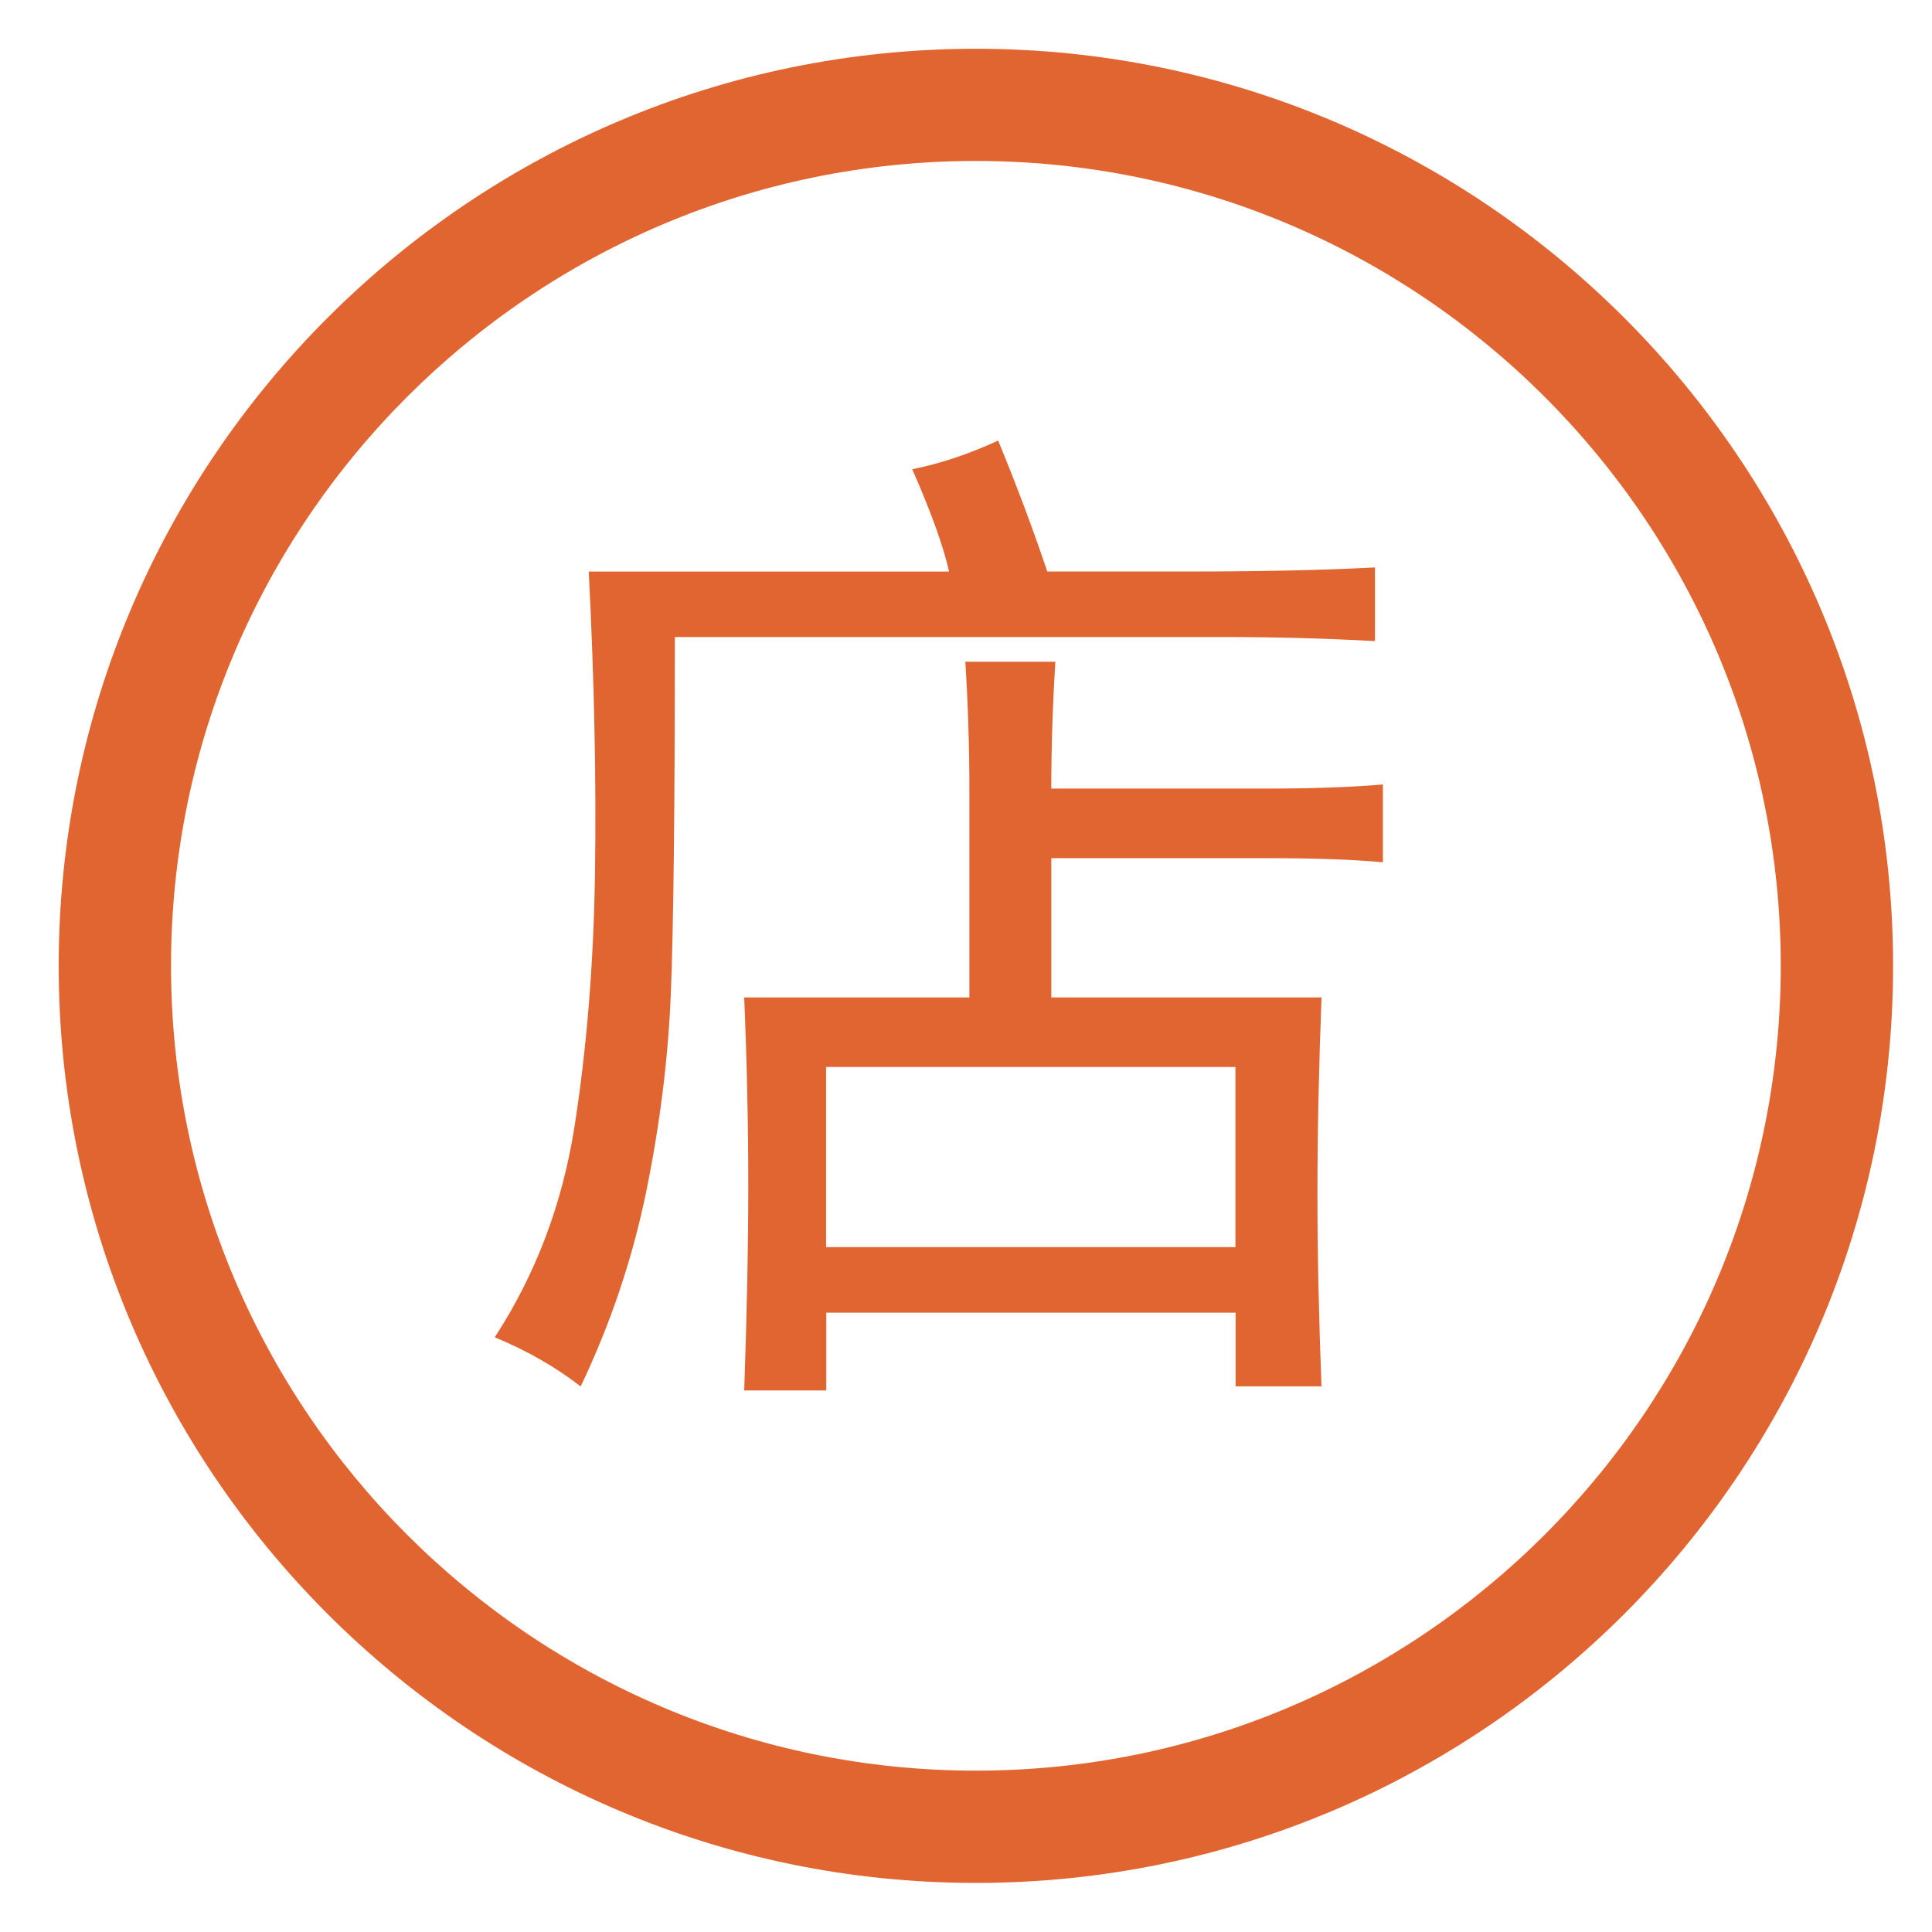
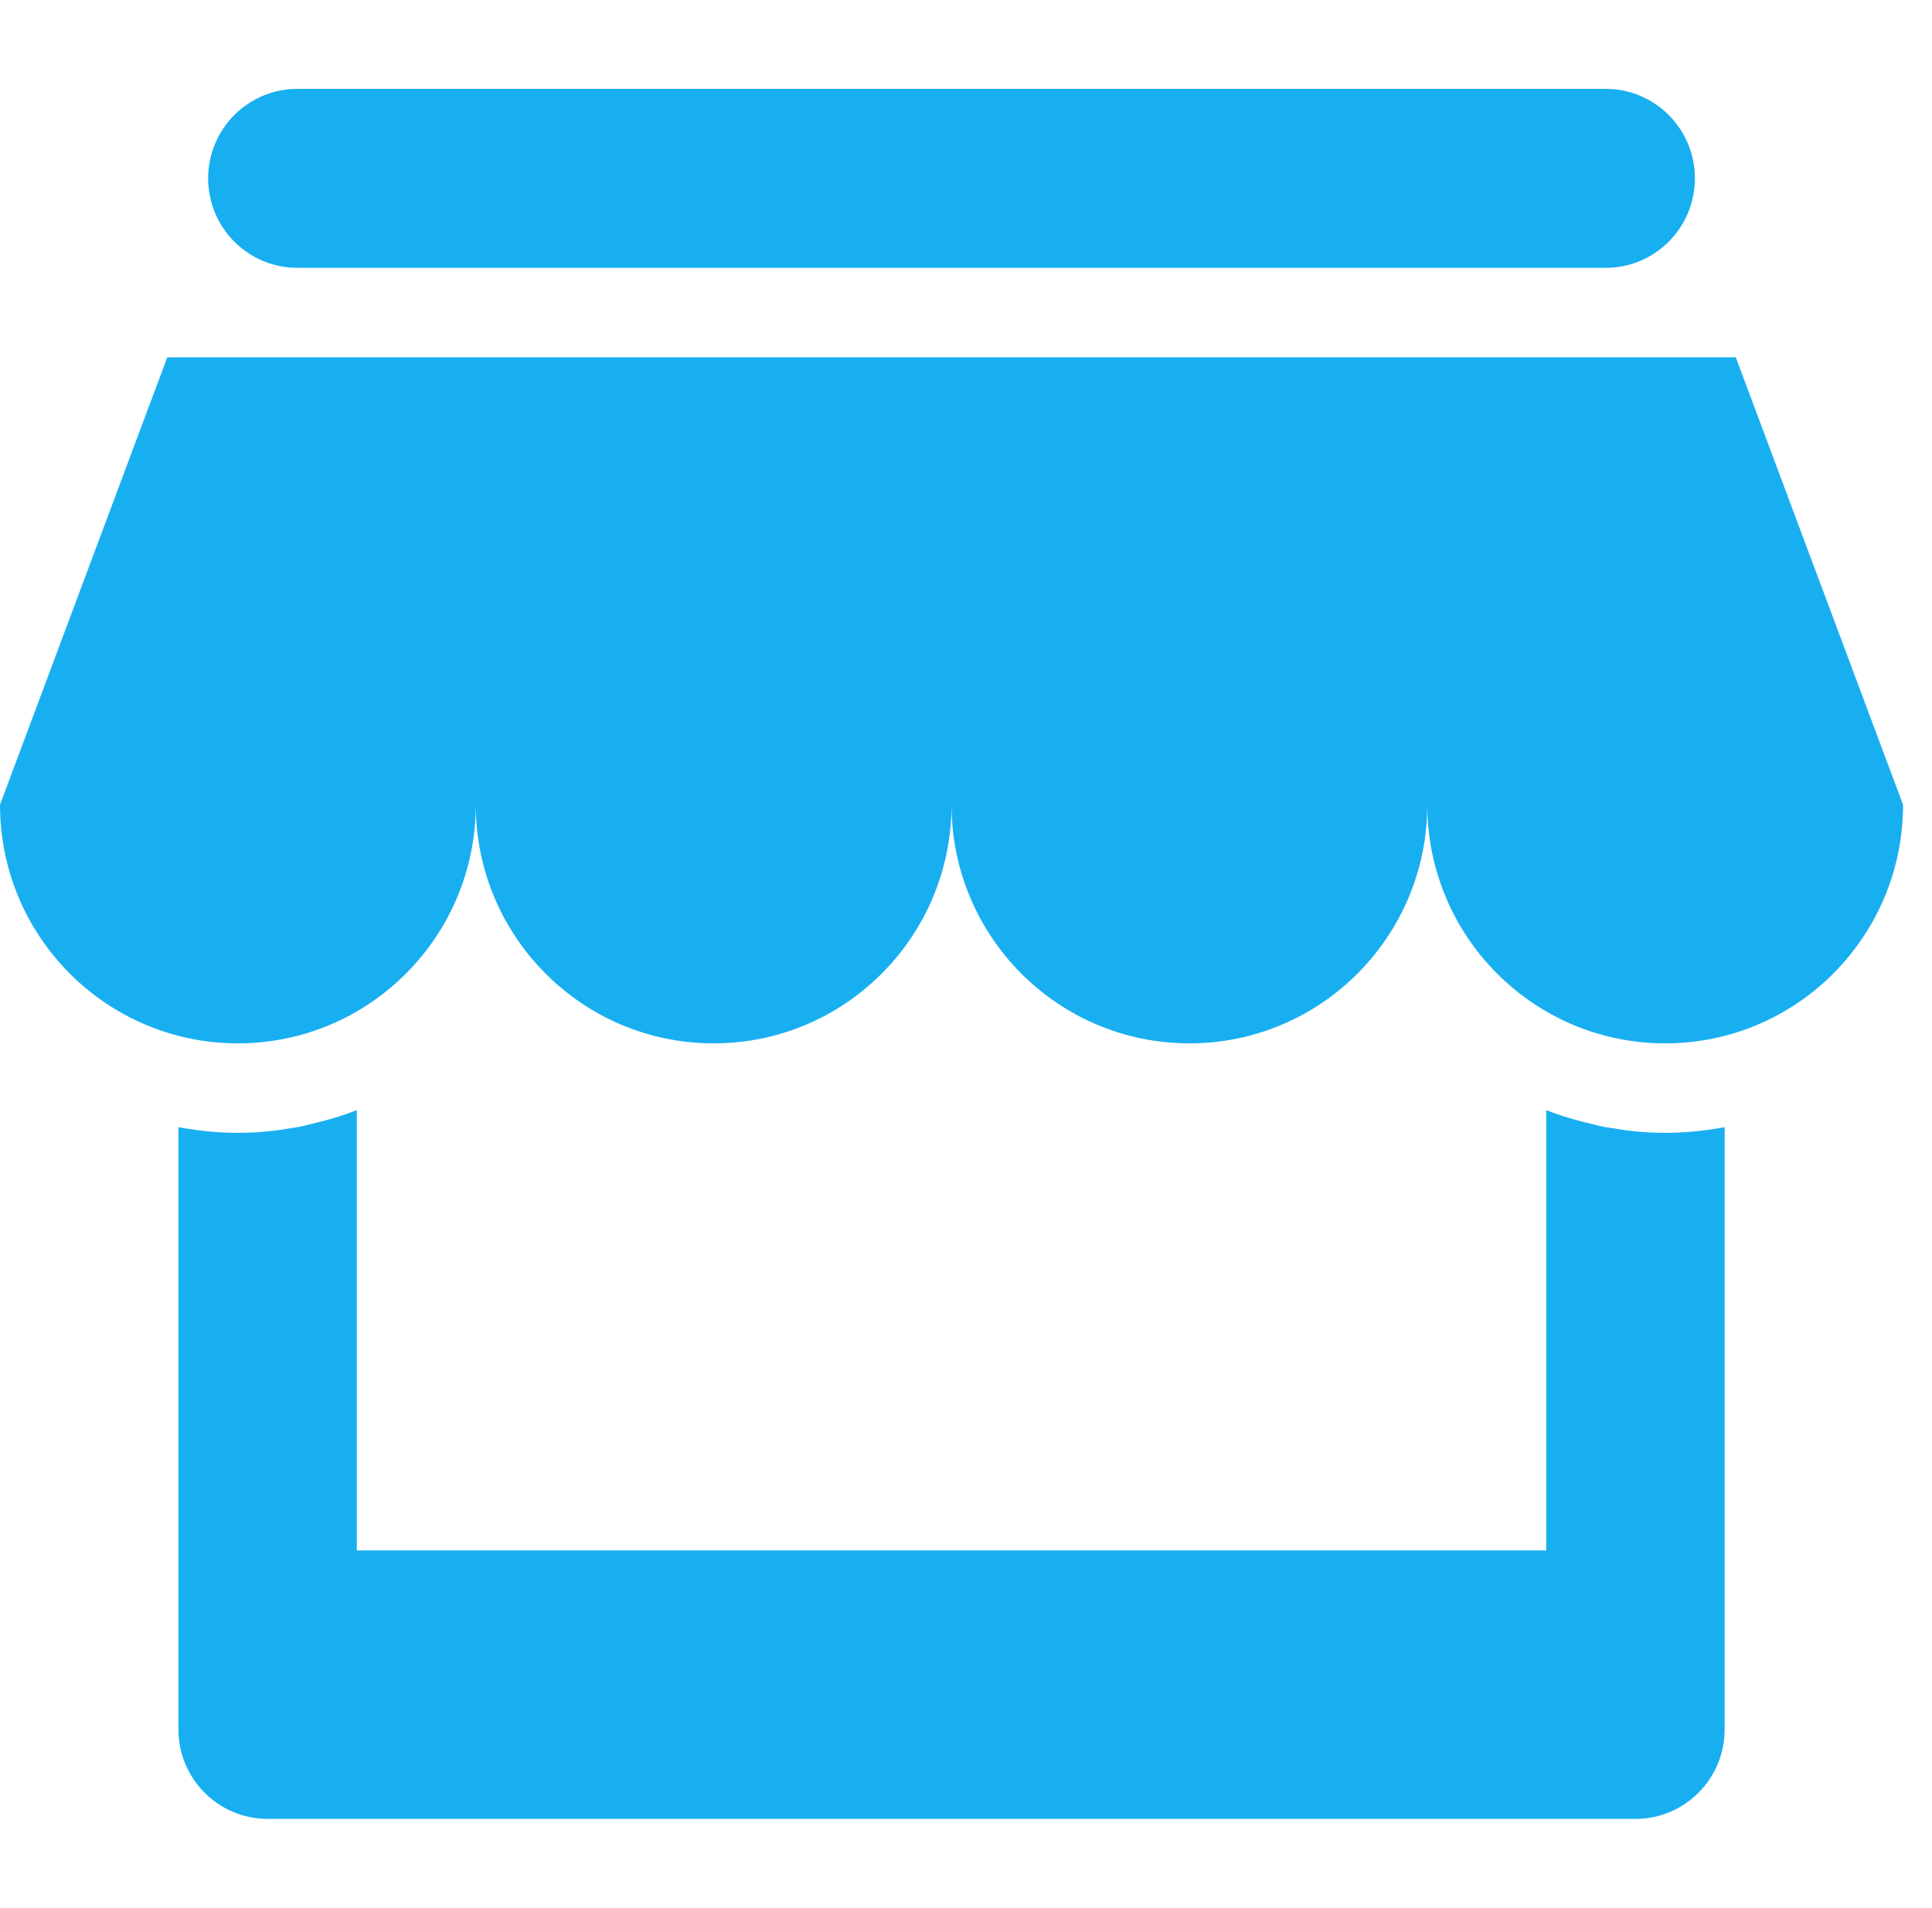
- <svg xmlns="http://www.w3.org/2000/svg" t="1492044489538" class="icon" style="" viewBox="0 0 1024 1024" version="1.1" p-id="2466" width="32" height="32">
+ <svg xmlns="http://www.w3.org/2000/svg" t="1492595773828" class="icon" style="" viewBox="0 0 1037 1024" version="1.1" p-id="22280" width="32.406" height="32">
  <defs>
    <style type="text/css" />
  </defs>
-   <path d="M517.241 997.991c-268.045 0-486.131-218.071-486.131-486.017 0-268.045 218.071-486.131 486.131-486.131s486.131 218.071 486.131 486.131c0 268.017-218.071 486.017-486.131 486.017zM517.241 85.311c-235.237 0-426.595 191.337-426.595 426.595 0 235.195 191.337 426.572 426.595 426.572s426.595-191.337 426.595-426.572c0-235.237-191.337-426.595-426.595-426.595z" p-id="2467" fill="#e16531" />
-   <path d="M555.103 302.911h75.969c37.59 0 70.178-0.707 97.687-2.162v39.049c-26.065-1.436-52.811-2.162-80.308-2.162h-290.767c0 92.609-0.754 155.961-2.162 189.89-1.437 33.963-5.785 68.754-13.036 104.199-7.293 35.444-18.817 69.783-34.731 103.129-13.036-10.178-28.266-18.909-45.527-26.065 21.633-33.229 35.839-70.508 42.276-111.725s10.157-86.067 10.857-134.585c0.707-48.468-0.349-101.638-3.317-159.545h190.986c-2.917-13.036-9.334-31.051-19.515-54.224 14.522-2.916 29.709-7.907 45.527-15.196 10.157 24.644 18.8 47.826 26.065 69.498zM557.222 417.954h114.997c23.104 0 43.495-0.707 60.741-2.162v41.218c-15.878-1.436-36.17-2.162-60.741-2.162h-114.997v73.801h143.206c-1.436 37.59-2.162 72.326-2.162 104.199s0.754 65.782 2.162 101.959h-45.527v-39.049h-216.966v41.218h-43.495c1.436-40.494 2.162-76.687 2.162-108.459 0-33.229-0.754-66.573-2.162-99.855h119.359v-108.459c0-24.561-0.754-47.725-2.162-69.466h47.725c-1.437 23.274-2.162 45.615-2.162 67.339zM654.81 660.982v-95.447h-216.966v95.447h216.966z" p-id="2468" fill="#e16531" />
+   <path d="M1021.461 431.949c0 70.734-57.165 128.084-127.683 128.084-70.516 0-127.68-57.35-127.68-128.084l0 0 0 0 0 0c0 70.734-57.169 128.084-127.683 128.084-70.52 0-127.685-57.35-127.685-128.084l0 0 0 0 0 0 0 0c0 70.734-57.165 128.084-127.683 128.084-70.516 0-127.683-57.35-127.683-128.084l0 0 0 0 0 0 0 0c0 70.734-57.162 128.084-127.678 128.084-70.522 0-127.687-57.35-127.687-128.084l0 0 0 0 0 0 89.78-240.16 841.905 0L1021.461 431.949 1021.461 431.949 1021.461 431.949zM861.86 143.759l-702.254 0c-26.446 0-47.88-21.502-47.88-48.032 0-26.528 21.434-48.03 47.88-48.03l702.254 0c26.442 0 47.876 21.502 47.876 48.03C909.737 122.257 888.301 143.759 861.86 143.759zM143.645 607.282l0-0.03c4.582-0.418 9.084-1.109 13.56-1.874 0.966-0.17 1.96-0.246 2.915-0.423 2.068-0.39 4.058-0.97 6.099-1.435 8.668-1.985 17.161-4.45 25.306-7.654l0 0.028 0 0 0 236.308 638.411 0L829.936 595.895l0 0 0-0.028c8.134 3.197 16.617 5.662 25.275 7.645 2.05 0.467 4.053 1.054 6.129 1.444 0.957 0.176 1.947 0.253 2.911 0.421 4.476 0.766 8.98 1.458 13.565 1.876l0 0.03c5.261 0.494 10.577 0.783 15.963 0.783 10.921 0 21.557-1.14 31.921-3.05l0 323.255c0 26.524-21.434 48.033-47.884 48.033L143.645 976.303c-26.444 0-47.878-21.509-47.878-48.033L95.766 605.014c10.363 1.911 21 3.05 31.921 3.05C133.069 608.065 138.385 607.776 143.645 607.282z" p-id="22281" fill="#18aff1" />
</svg>
